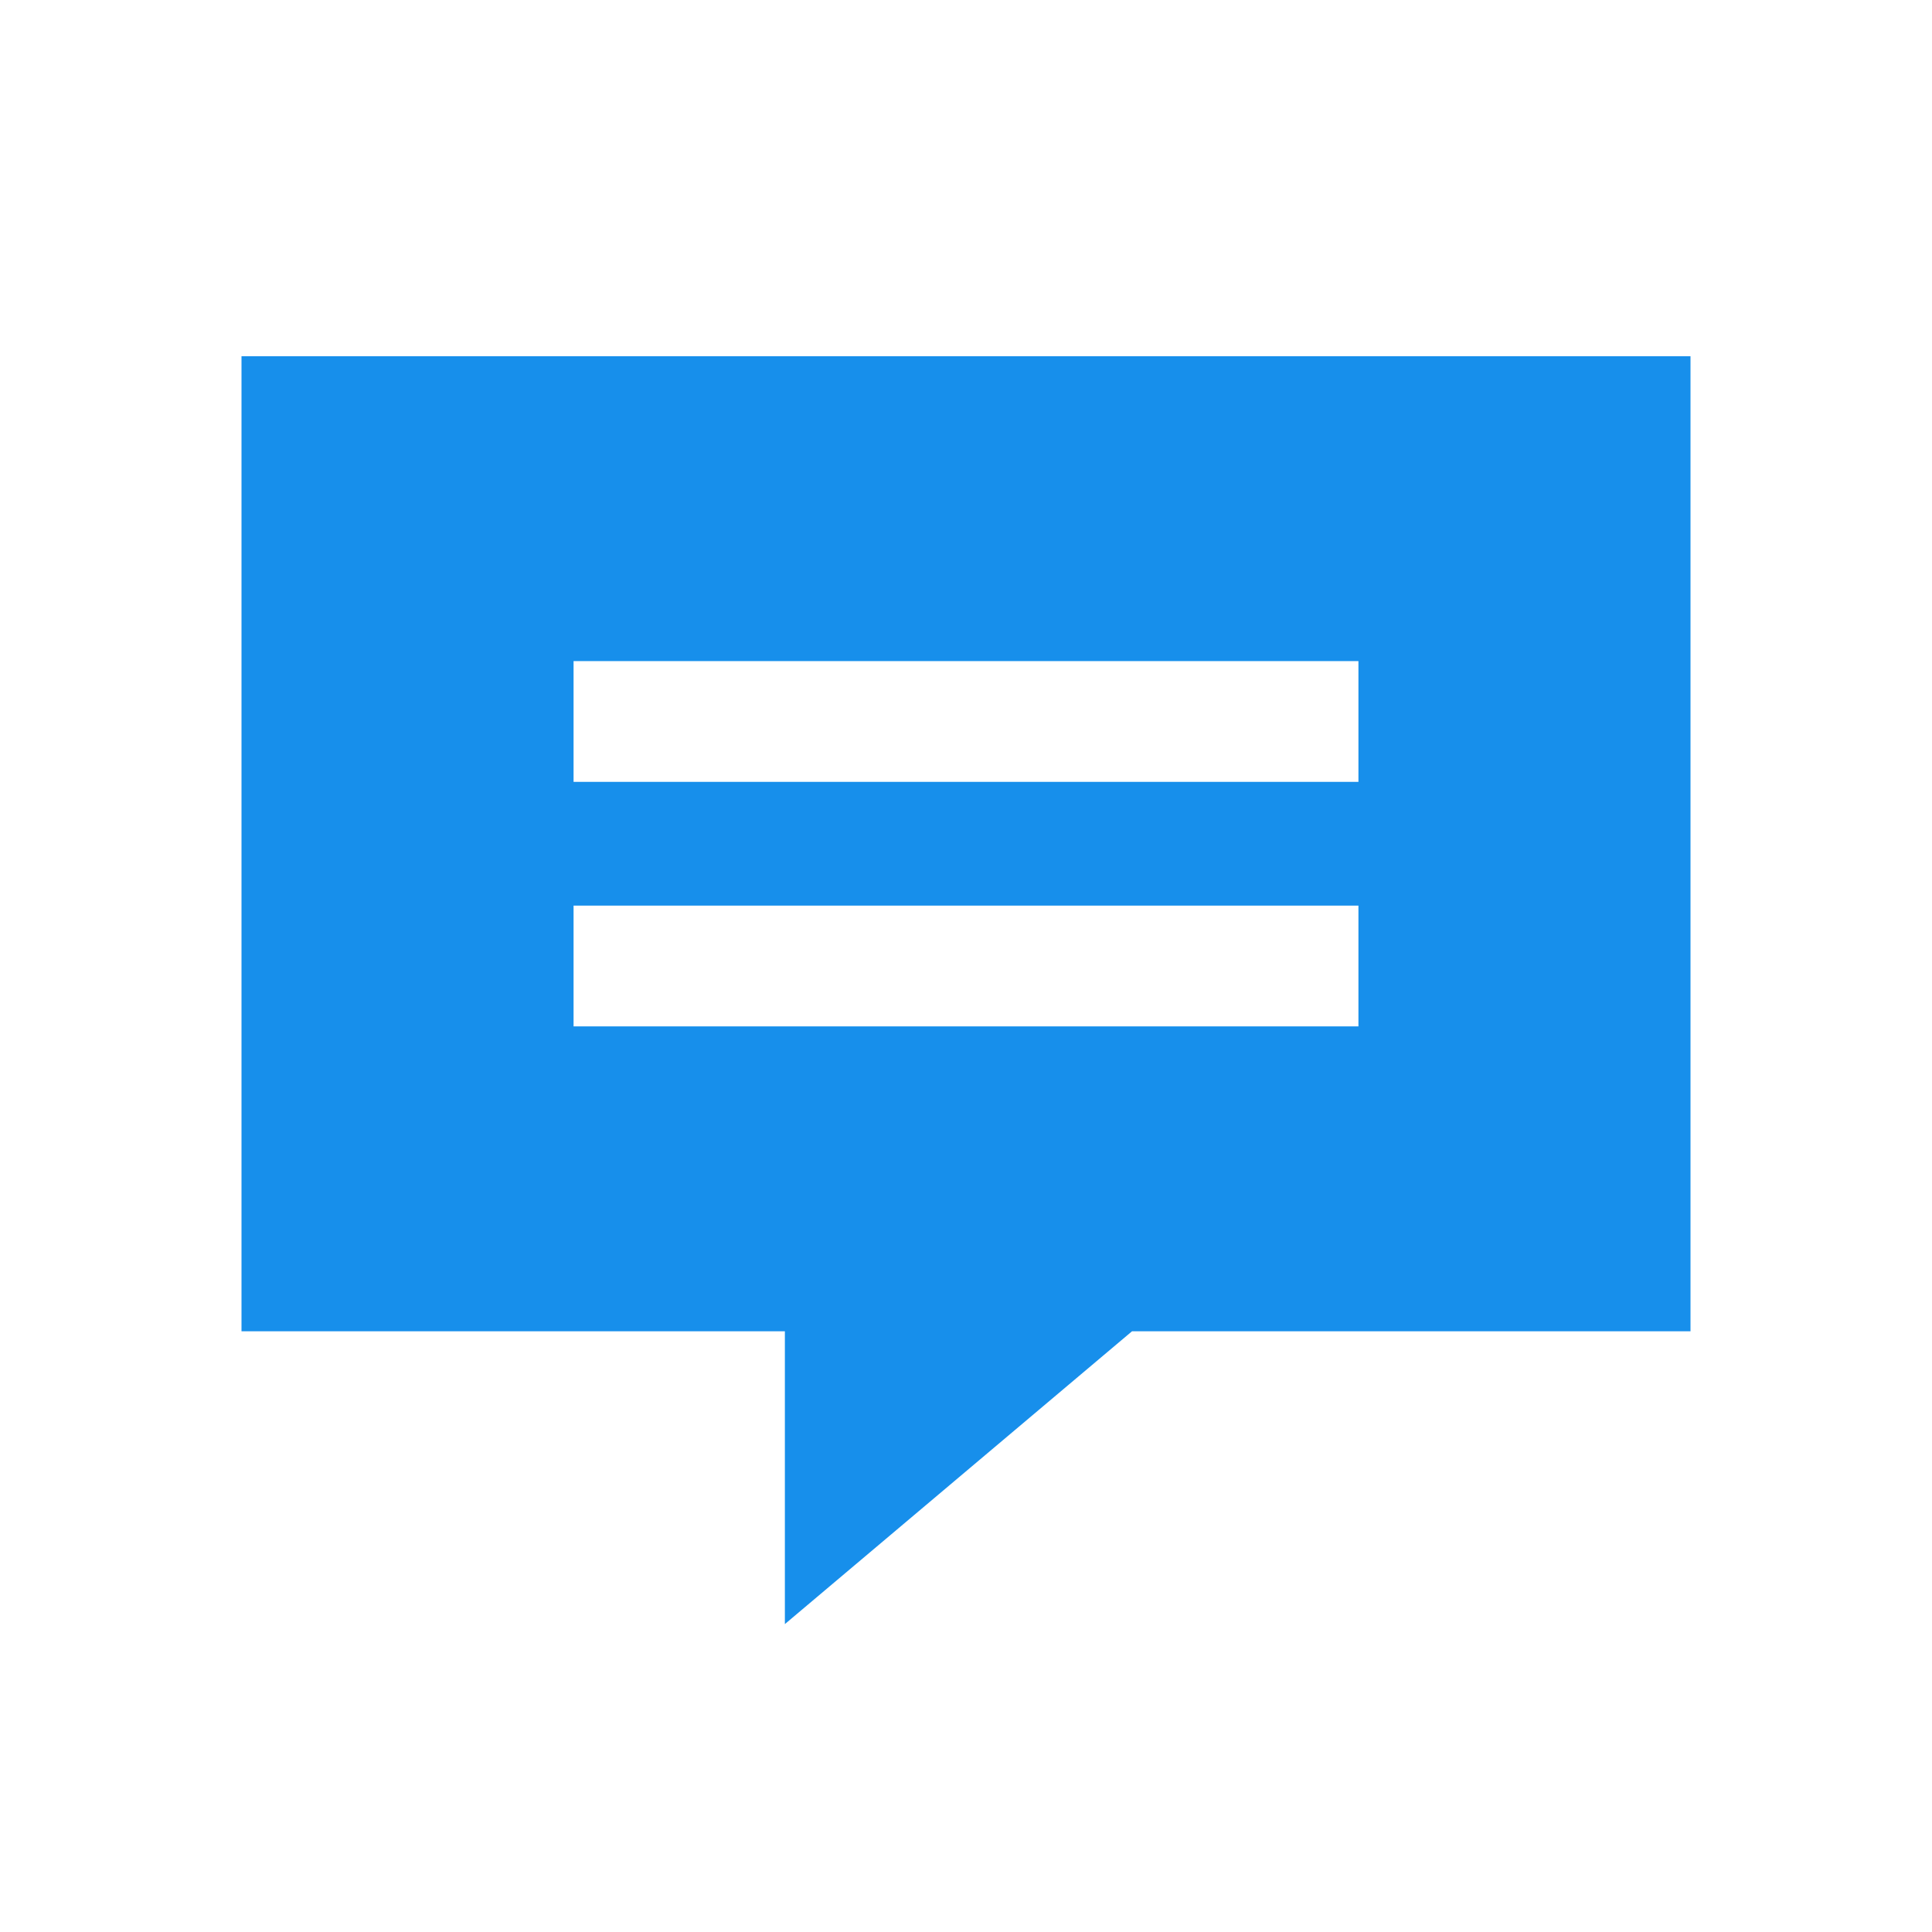
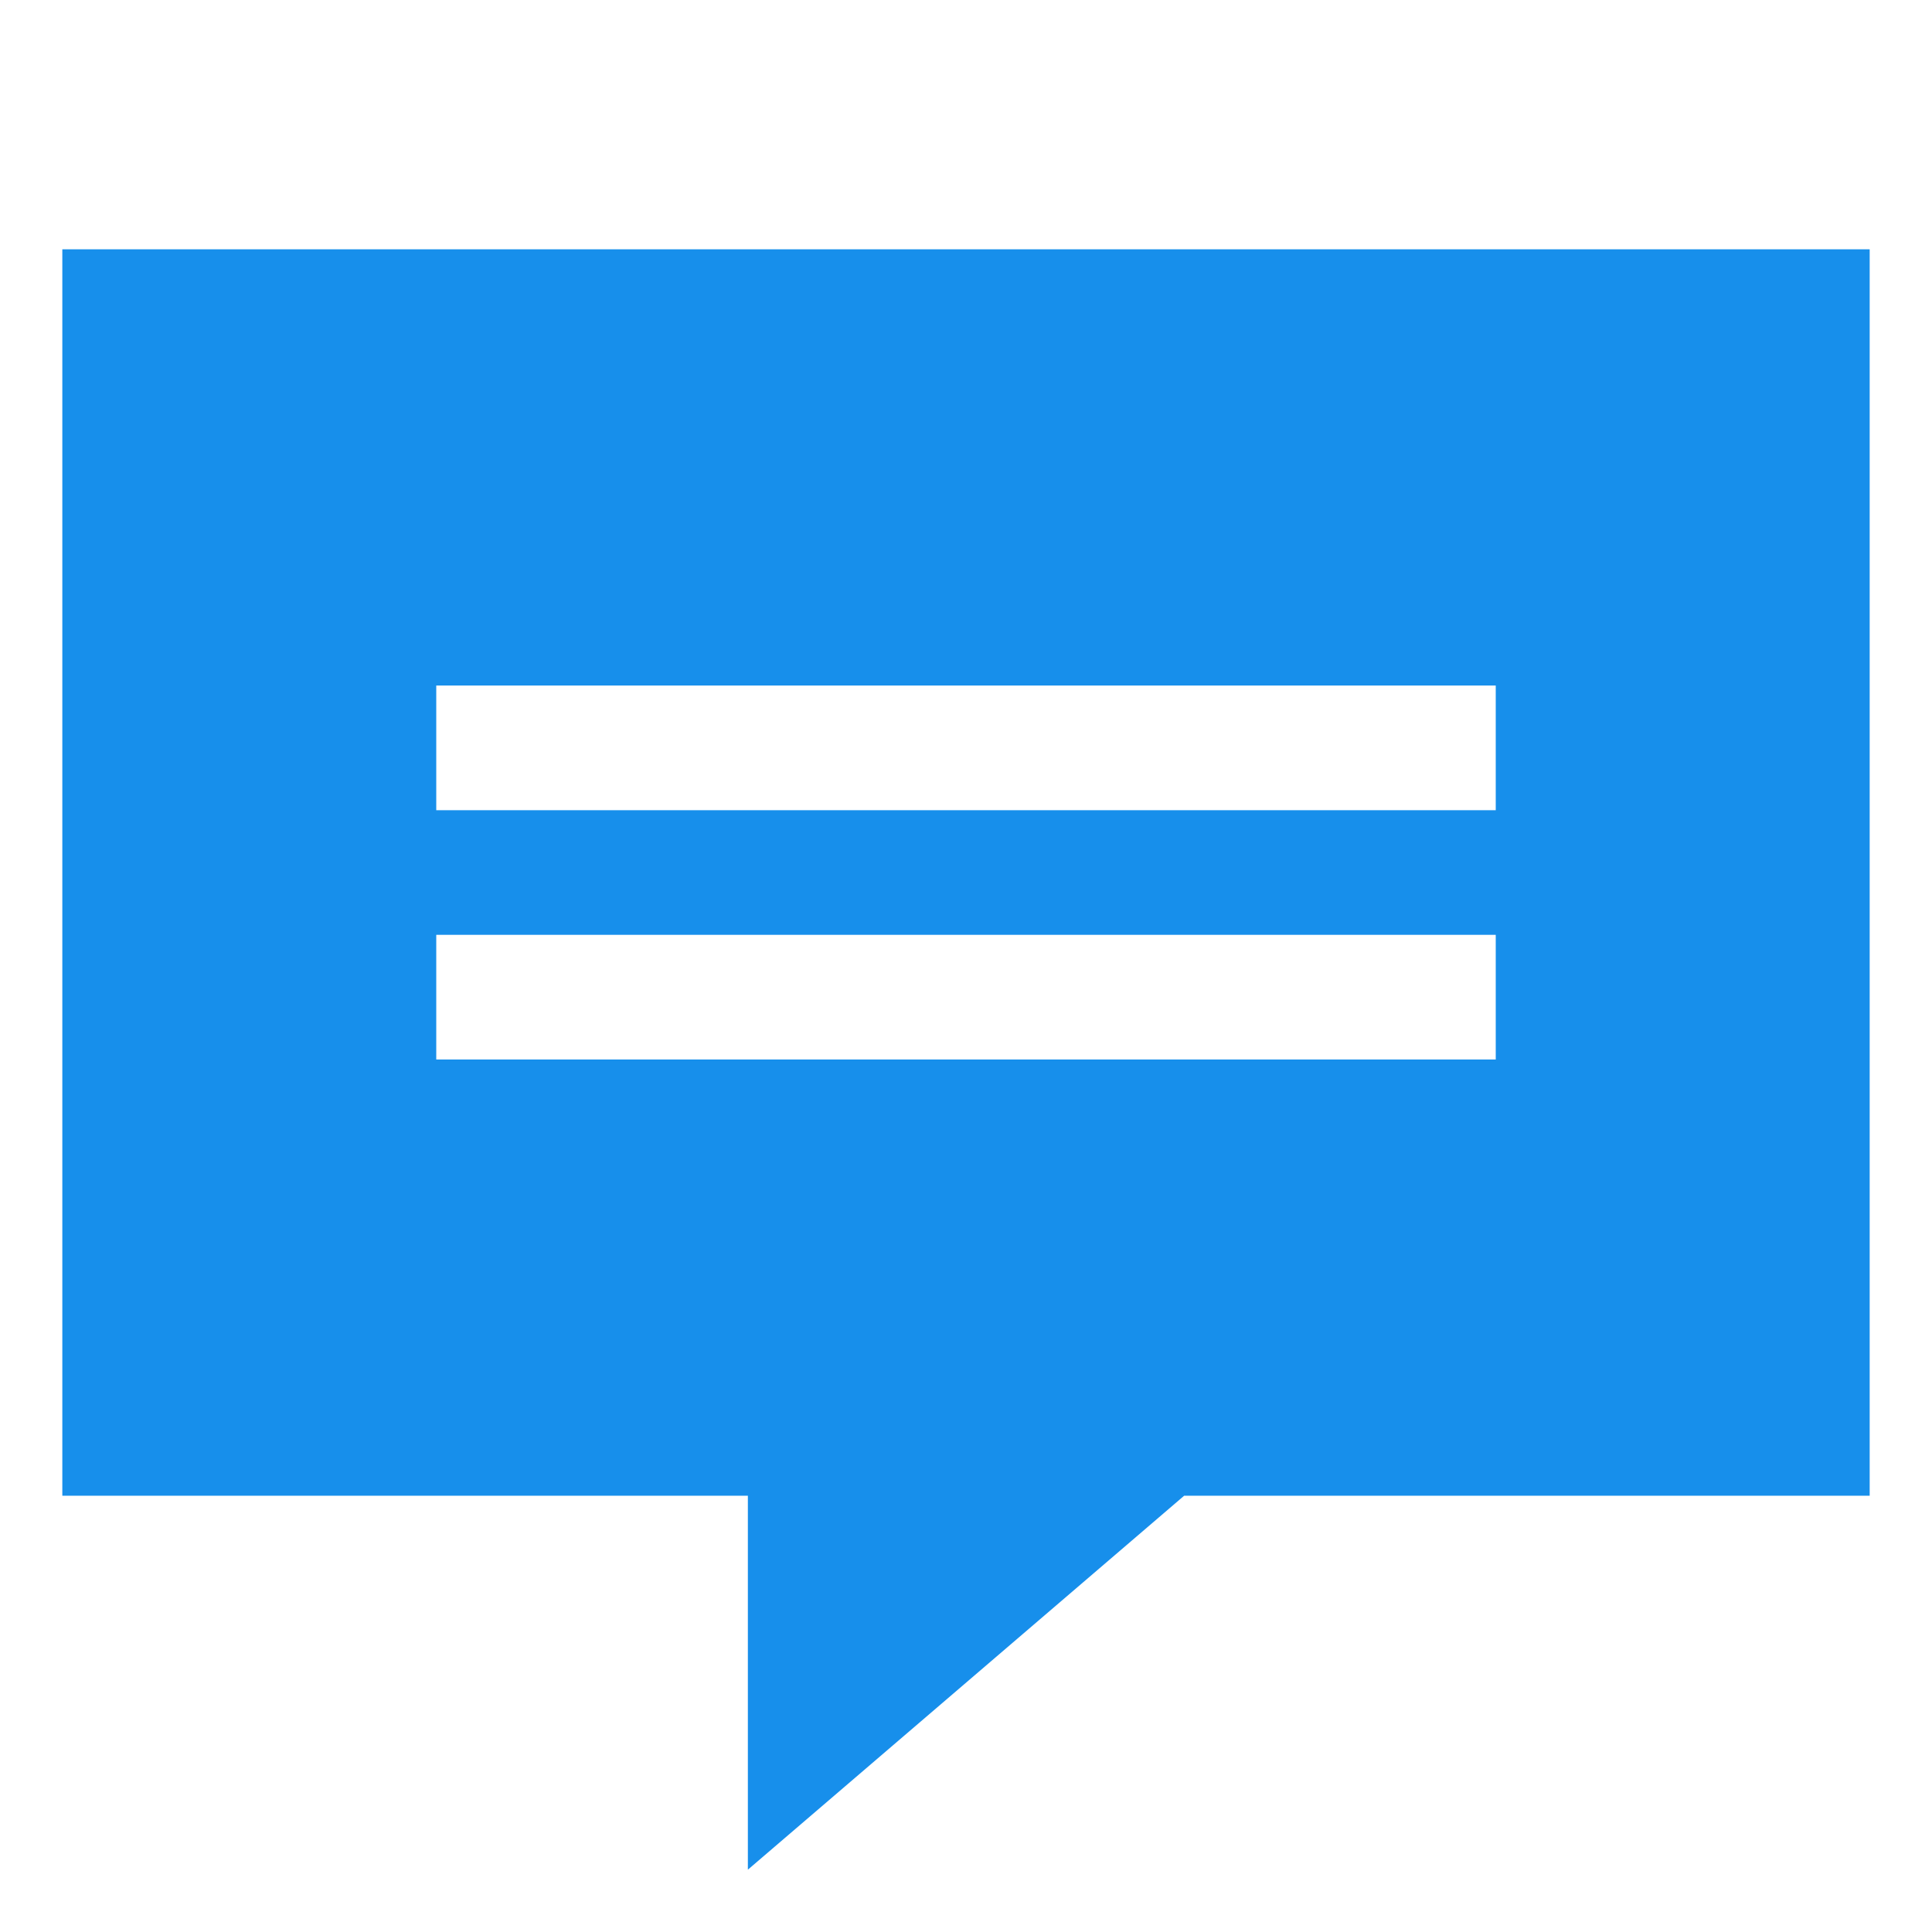
- <svg xmlns="http://www.w3.org/2000/svg" version="1.1" id="Layer_1" x="0px" y="0px" viewBox="0 0 64 64" enable-background="new 0 0 64 64" xml:space="preserve">
-   <g>
-     <path fill="#178FEB" d="M56,11.8H8v32.3h18v9.7l11.5-9.7H56V11.8z M45,34H19v-4h26V34z M45,25.9H19v-4h26V25.9z" />
-   </g>
+ <svg xmlns="http://www.w3.org/2000/svg" version="1.1" id="Layer_1" x="0px" y="0px" viewBox="0 0 31 31" enable-background="new 0 0 31 31" xml:space="preserve">
+   <path fill="#178FEB" d="M1,4v20h11v6l7-6h11V4H1z M24,17H7v-2h17V17z M24,13H7v-2h17V13z" />
</svg>
